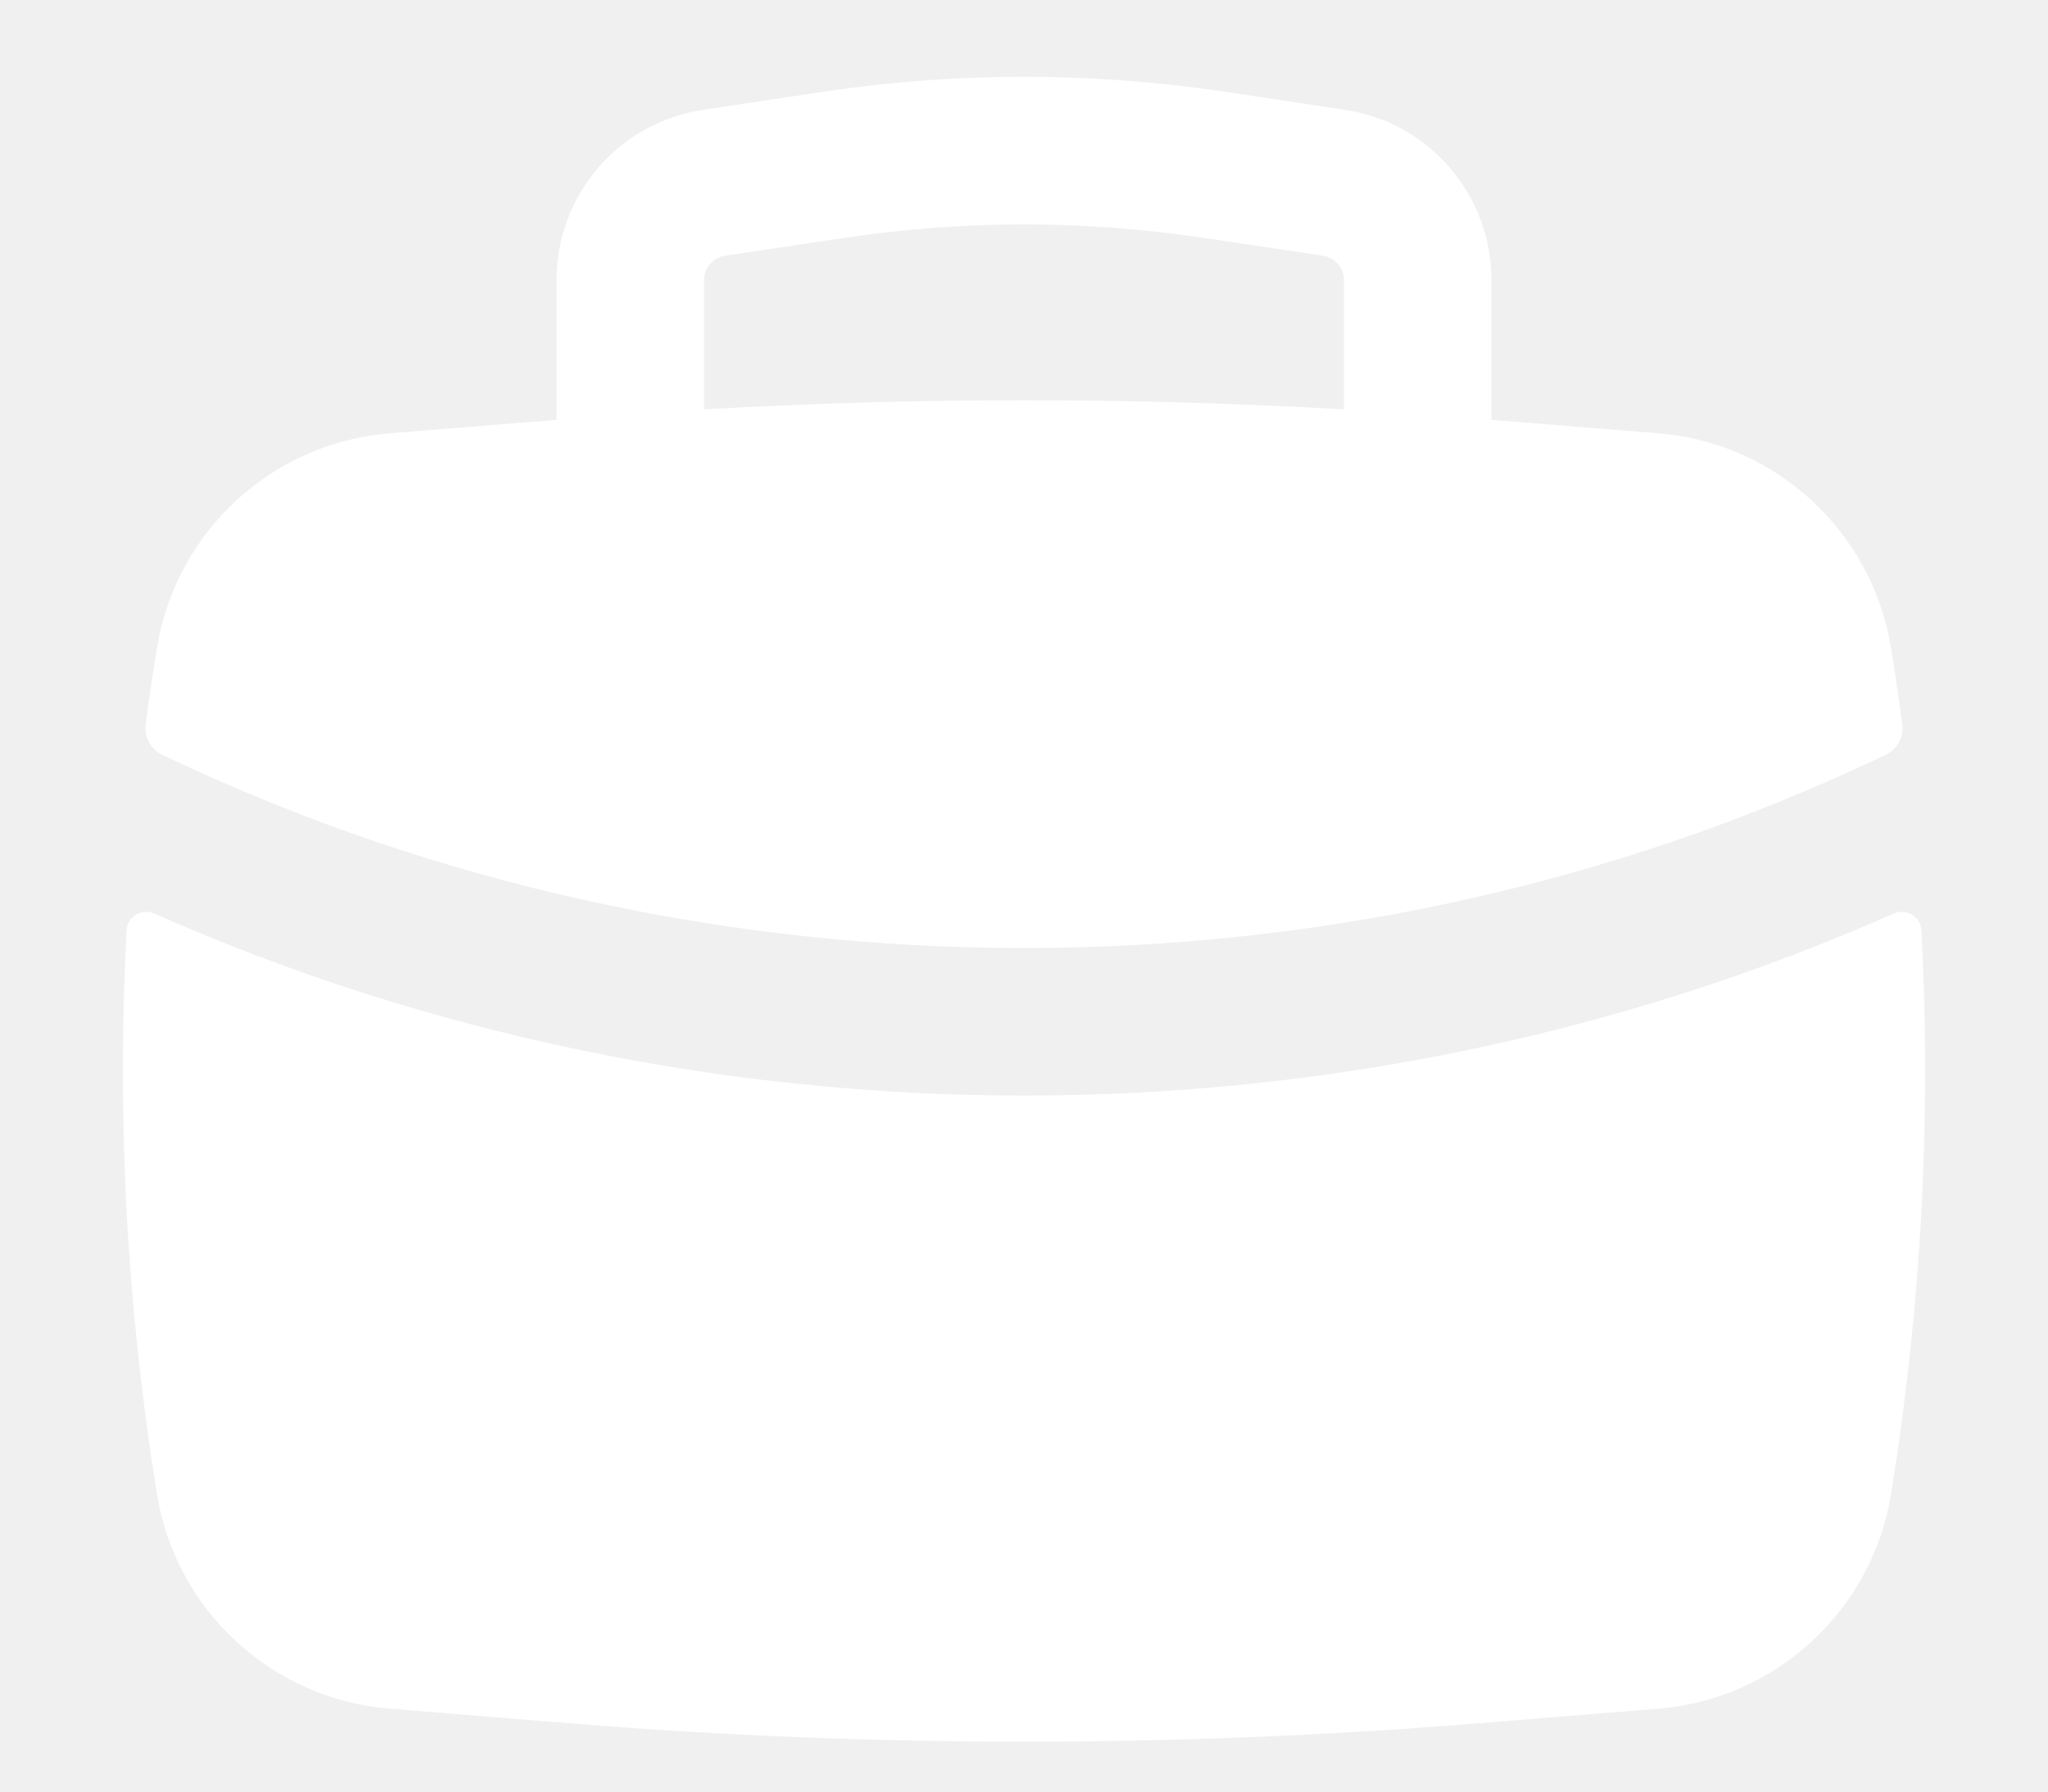
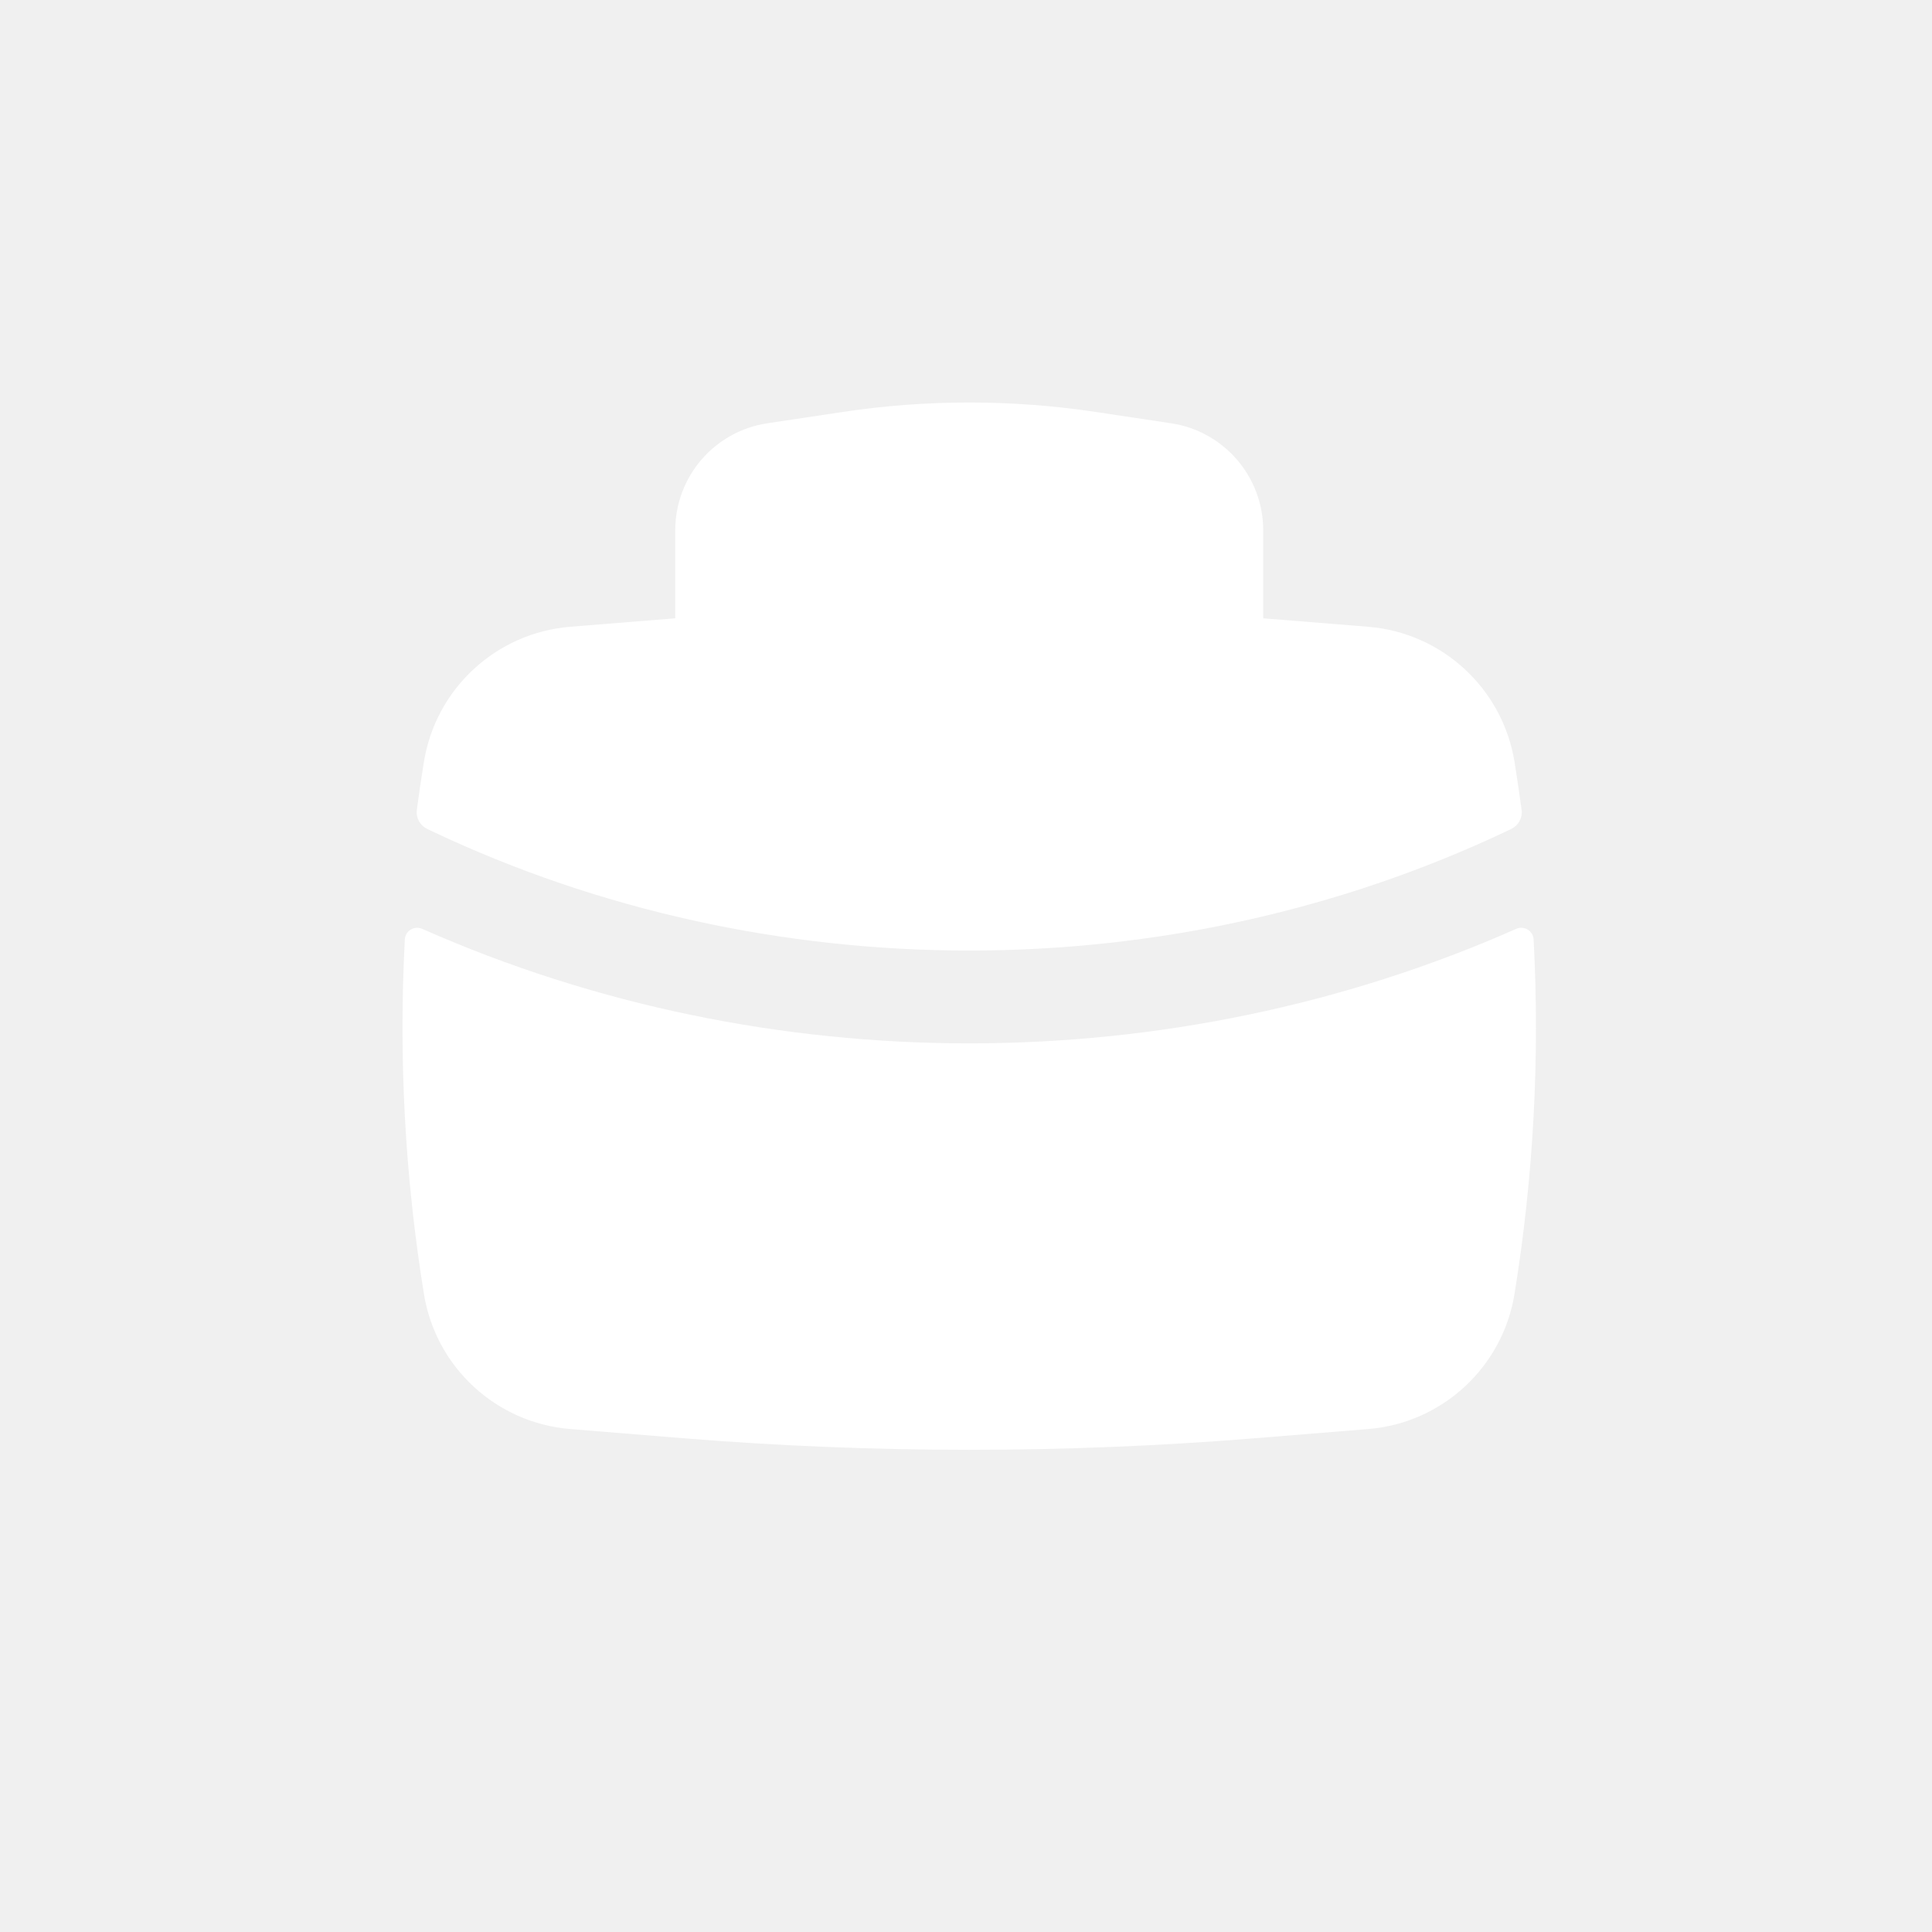
- <svg xmlns="http://www.w3.org/2000/svg" width="16px" height="14px" viewBox="0 0 16 14" version="1.1">
-   <g id="CELESTIA" stroke="none" stroke-width="1" fill="none" fill-rule="evenodd">
-     <g id="NAV-DD-COMMUNITY" transform="translate(-955, -158)" fill="#FFFFFF">
-       <g id="32job" transform="translate(947, 149)">
-         <g id="job" transform="translate(8.96, 9.6)">
-           <path d="M3.388,1.588 L3.388,2.681 L2.085,2.786 C1.165,2.86 0.413,3.553 0.266,4.465 C0.234,4.664 0.204,4.862 0.178,5.061 C0.165,5.16 0.218,5.255 0.308,5.298 L0.367,5.326 C4.541,7.302 9.539,7.302 13.713,5.326 L13.772,5.298 C13.862,5.255 13.915,5.16 13.902,5.061 C13.875,4.862 13.846,4.664 13.814,4.465 C13.666,3.553 12.915,2.86 11.995,2.786 L10.692,2.681 L10.692,1.588 C10.692,0.922 10.205,0.356 9.546,0.258 L8.608,0.117 C7.569,-0.039 6.511,-0.039 5.472,0.117 L4.534,0.258 C3.875,0.356 3.388,0.922 3.388,1.588 Z M8.437,1.258 C7.511,1.119 6.569,1.119 5.643,1.258 L4.705,1.398 C4.611,1.412 4.541,1.493 4.541,1.588 L4.541,2.599 C6.206,2.504 7.874,2.504 9.539,2.599 L9.539,1.588 C9.539,1.493 9.469,1.412 9.375,1.398 L8.437,1.258 Z" id="Shape" />
-           <path d="M14.051,6.67 C14.045,6.562 13.932,6.495 13.834,6.539 C9.55,8.435 4.53,8.435 0.246,6.539 C0.148,6.495 0.035,6.562 0.029,6.67 C-0.049,8.14 0.03,9.616 0.266,11.073 C0.413,11.985 1.165,12.678 2.085,12.752 L3.525,12.869 C5.864,13.057 8.216,13.057 10.555,12.869 L11.995,12.752 C12.915,12.678 13.666,11.985 13.814,11.073 C14.05,9.616 14.129,8.14 14.051,6.67 Z" id="Path" fill-rule="nonzero" />
-         </g>
-       </g>
+ <svg xmlns="http://www.w3.org/2000/svg" width="24px" height="24px" viewBox="0 0 24 24" version="1.1">
+   <g id="careers" stroke="none" stroke-width="1" fill="none" fill-rule="evenodd">
+     <rect id="16x16" x="0" y="0" width="24" height="24" />
+     <g transform="translate(5, 5)" fill="#FFFFFF" fill-rule="nonzero">
+       <path d="M3.388,1.588 L3.388,2.681 L2.085,2.786 C1.165,2.86 0.413,3.553 0.266,4.465 C0.234,4.664 0.204,4.862 0.178,5.061 C0.165,5.16 0.218,5.255 0.308,5.298 L0.367,5.326 C4.541,7.302 9.539,7.302 13.713,5.326 L13.772,5.298 C13.862,5.255 13.915,5.16 13.902,5.061 C13.875,4.862 13.846,4.664 13.814,4.465 C13.666,3.553 12.915,2.86 11.995,2.786 L10.692,2.681 L10.692,1.588 C10.692,0.922 10.205,0.356 9.546,0.258 L8.608,0.117 C7.569,-0.039 6.511,-0.039 5.472,0.117 L4.534,0.258 C3.875,0.356 3.388,0.922 3.388,1.588 Z M8.437,1.258 C7.511,1.119 6.569,1.119 5.643,1.258 L4.705,1.398 C4.611,1.412 4.541,1.493 4.541,1.588 L4.541,2.599 C6.206,2.504 7.874,2.504 9.539,2.599 L9.539,1.588 C9.539,1.493 9.469,1.412 9.375,1.398 L8.437,1.258 Z" id="Shape" />
+       <path d="M14.051,6.67 C14.045,6.562 13.932,6.495 13.834,6.539 C9.55,8.435 4.53,8.435 0.246,6.539 C0.148,6.495 0.035,6.562 0.029,6.67 C-0.049,8.14 0.03,9.616 0.266,11.073 C0.413,11.985 1.165,12.678 2.085,12.752 L3.525,12.869 C5.864,13.057 8.216,13.057 10.555,12.869 L11.995,12.752 C12.915,12.678 13.666,11.985 13.814,11.073 C14.05,9.616 14.129,8.14 14.051,6.67 Z" id="Path" />
    </g>
  </g>
</svg>
